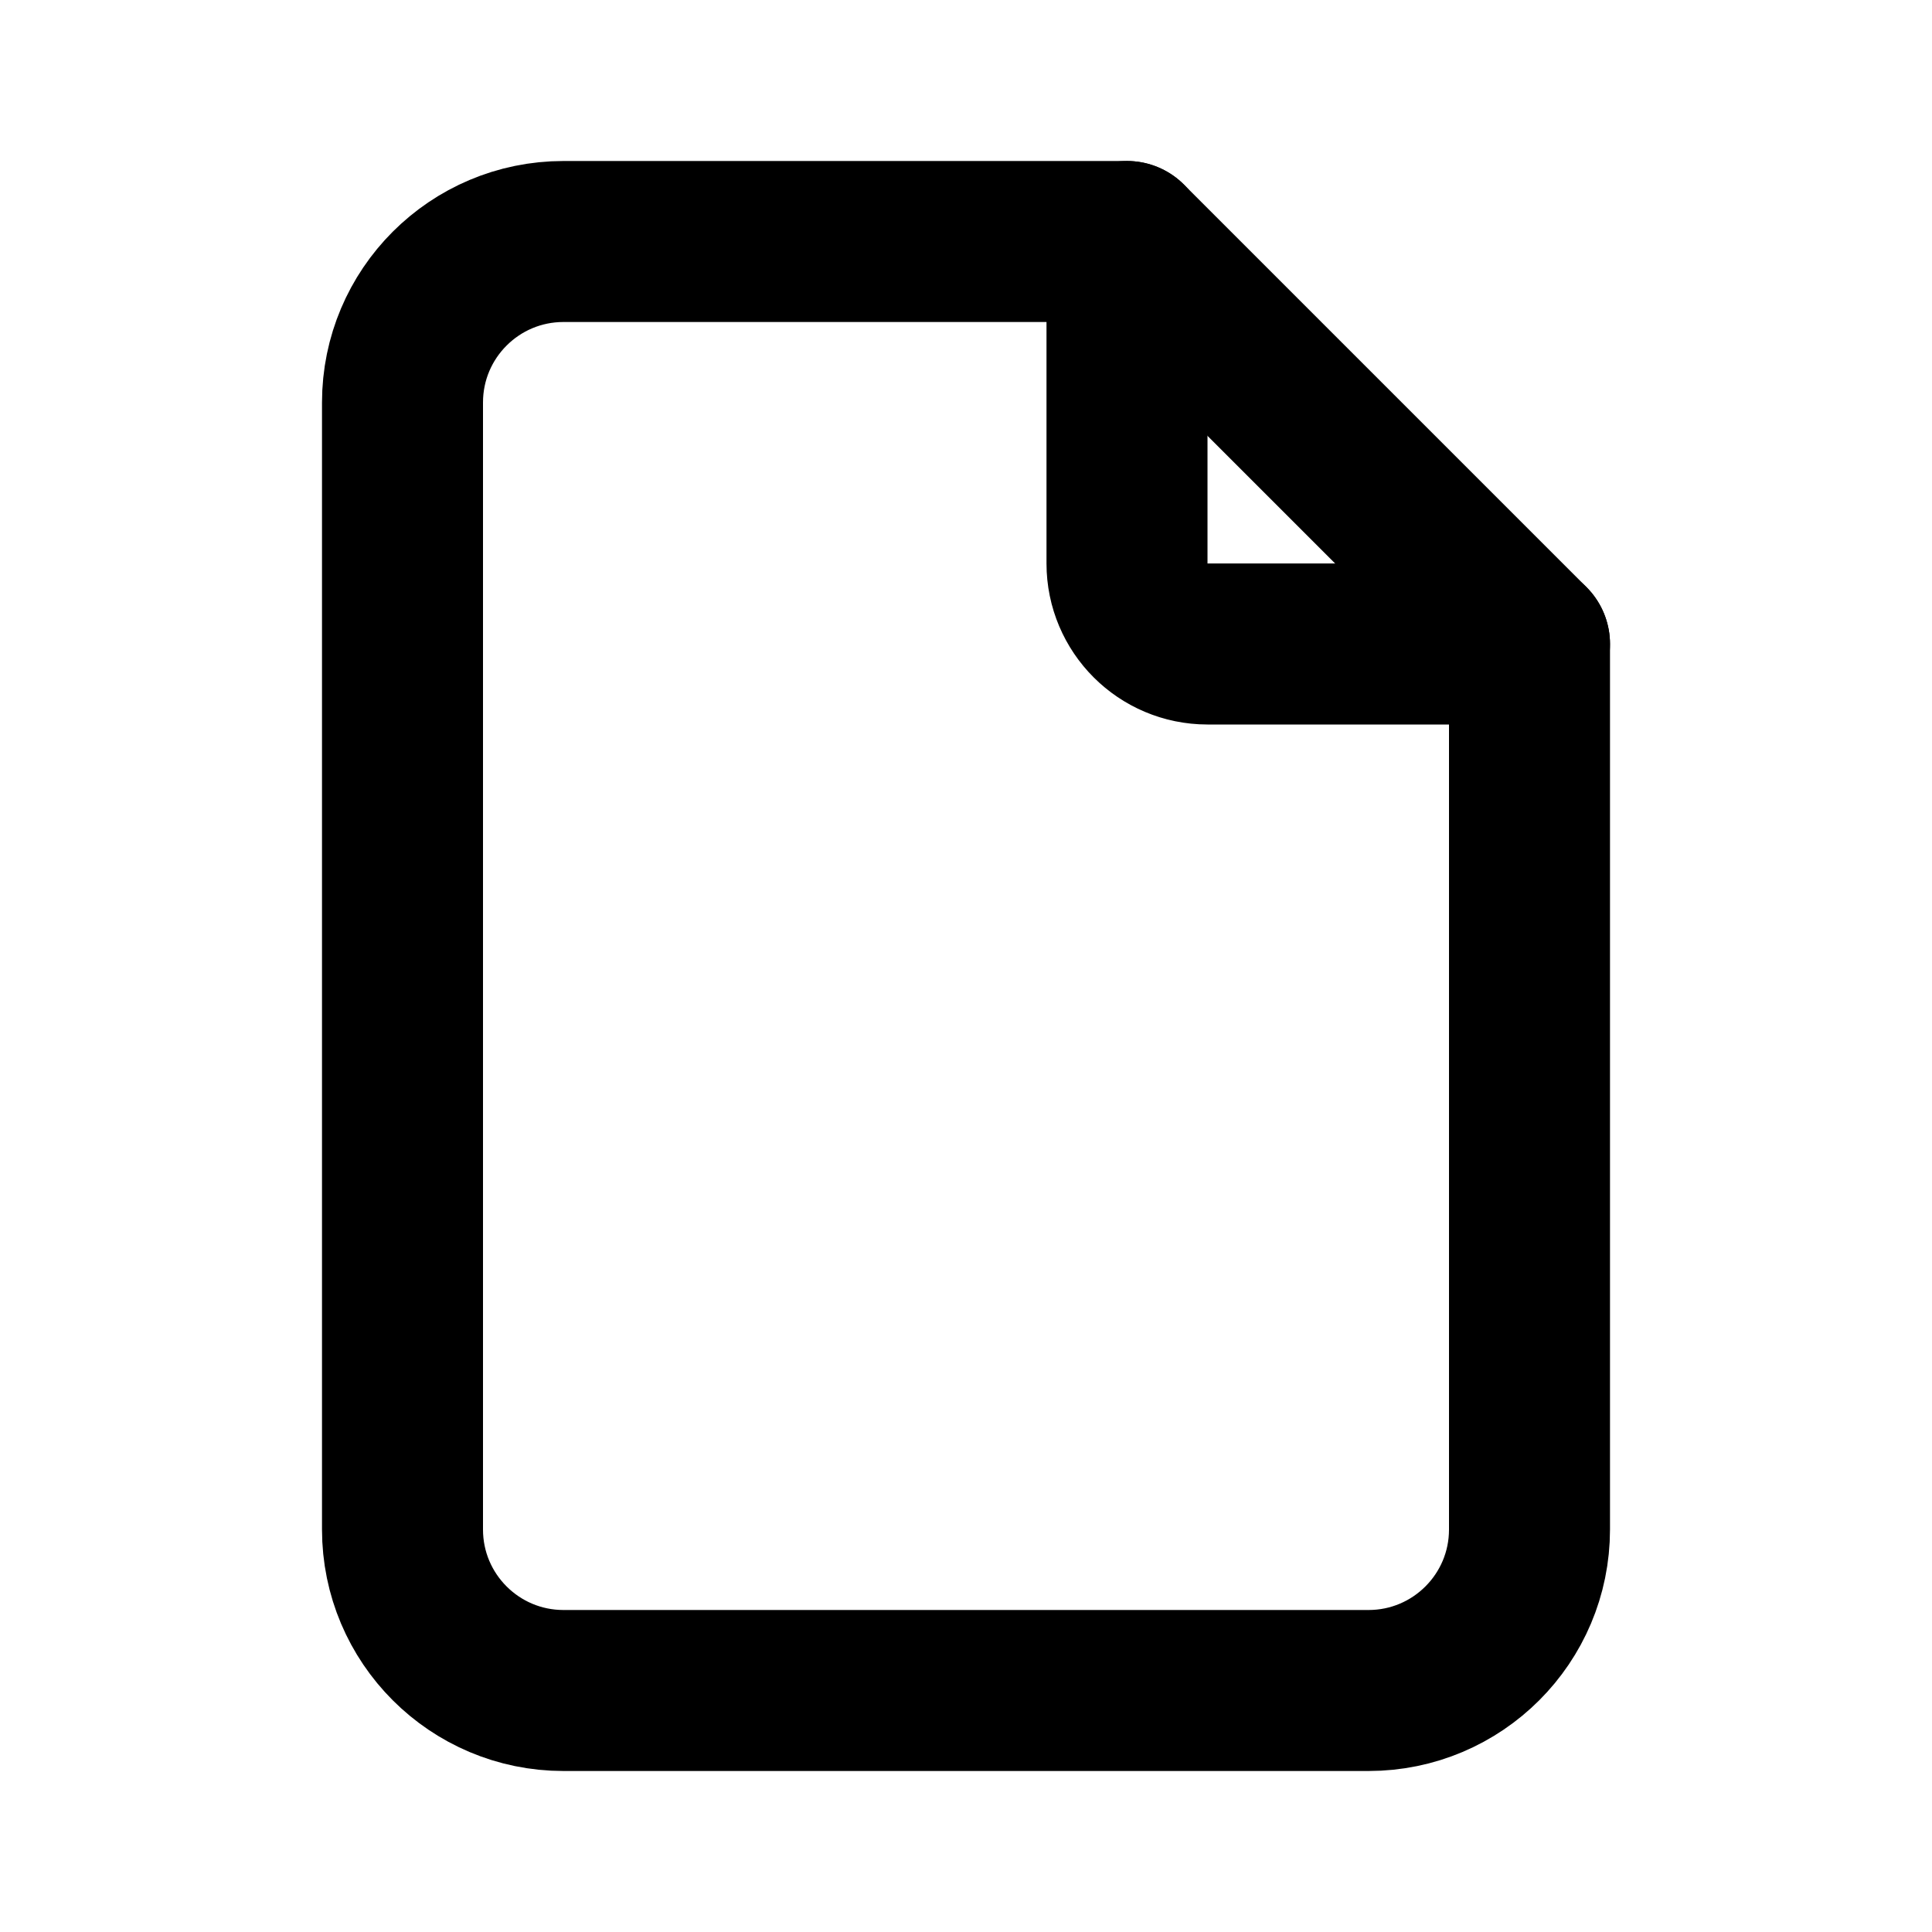
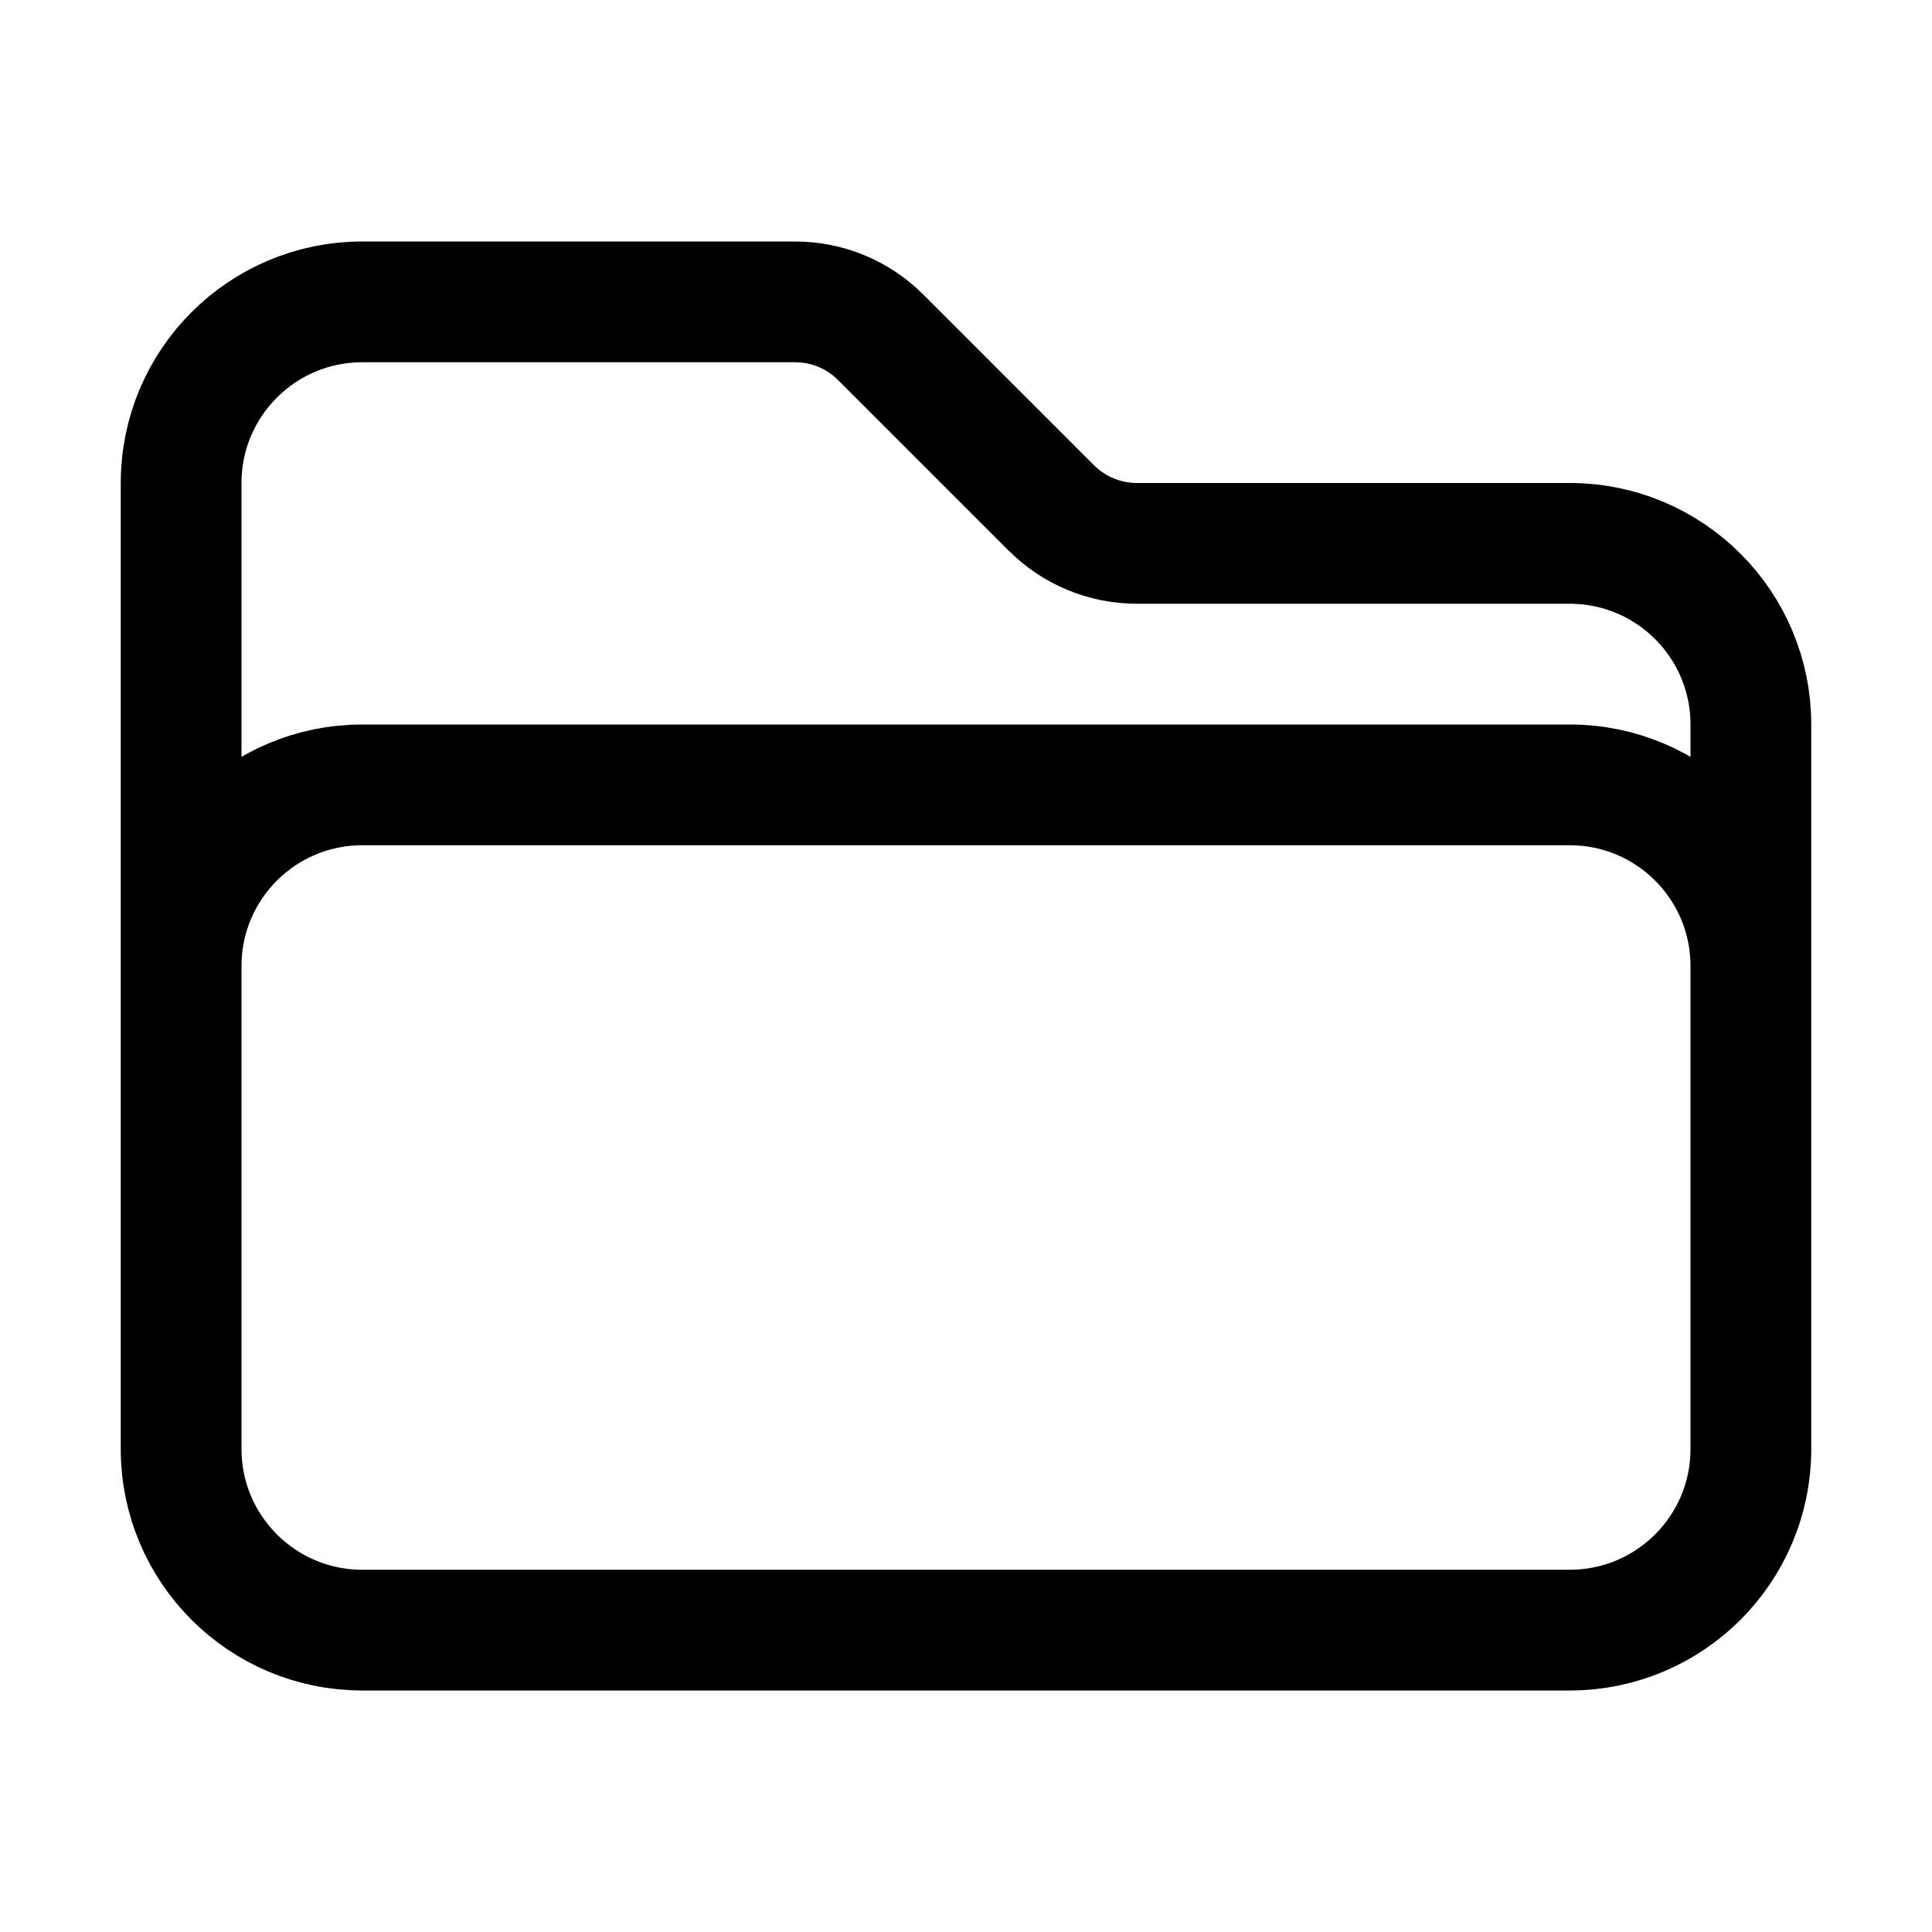
- <svg xmlns="http://www.w3.org/2000/svg" width="24" height="24" viewBox="0 0 24 24" fill="none" stroke="currentColor" stroke-width="2" stroke-linecap="round" stroke-linejoin="round" class="icon icon-tabler icons-tabler-outline icon-tabler-file">
-   <path stroke="none" d="M0 0h24v24H0z" fill="none" />
-   <path d="M14 3v4a1 1 0 0 0 1 1h4" />
-   <path d="M17 21h-10a2 2 0 0 1 -2 -2v-14a2 2 0 0 1 2 -2h7l5 5v11a2 2 0 0 1 -2 2z" />
+ <svg xmlns="http://www.w3.org/2000/svg" fill="none" viewBox="0 0 24 24" stroke-width="1.5" stroke="currentColor" class="size-6">
+   <path stroke-linecap="round" stroke-linejoin="round" d="M2.25 12.75V12A2.25 2.25 0 0 1 4.5 9.75h15A2.25 2.25 0 0 1 21.75 12v.75m-8.69-6.44-2.12-2.12a1.5 1.5 0 0 0-1.061-.44H4.5A2.25 2.25 0 0 0 2.25 6v12a2.25 2.25 0 0 0 2.25 2.25h15A2.25 2.25 0 0 0 21.75 18V9a2.25 2.25 0 0 0-2.25-2.25h-5.379a1.5 1.5 0 0 1-1.06-.44Z" />
</svg>
